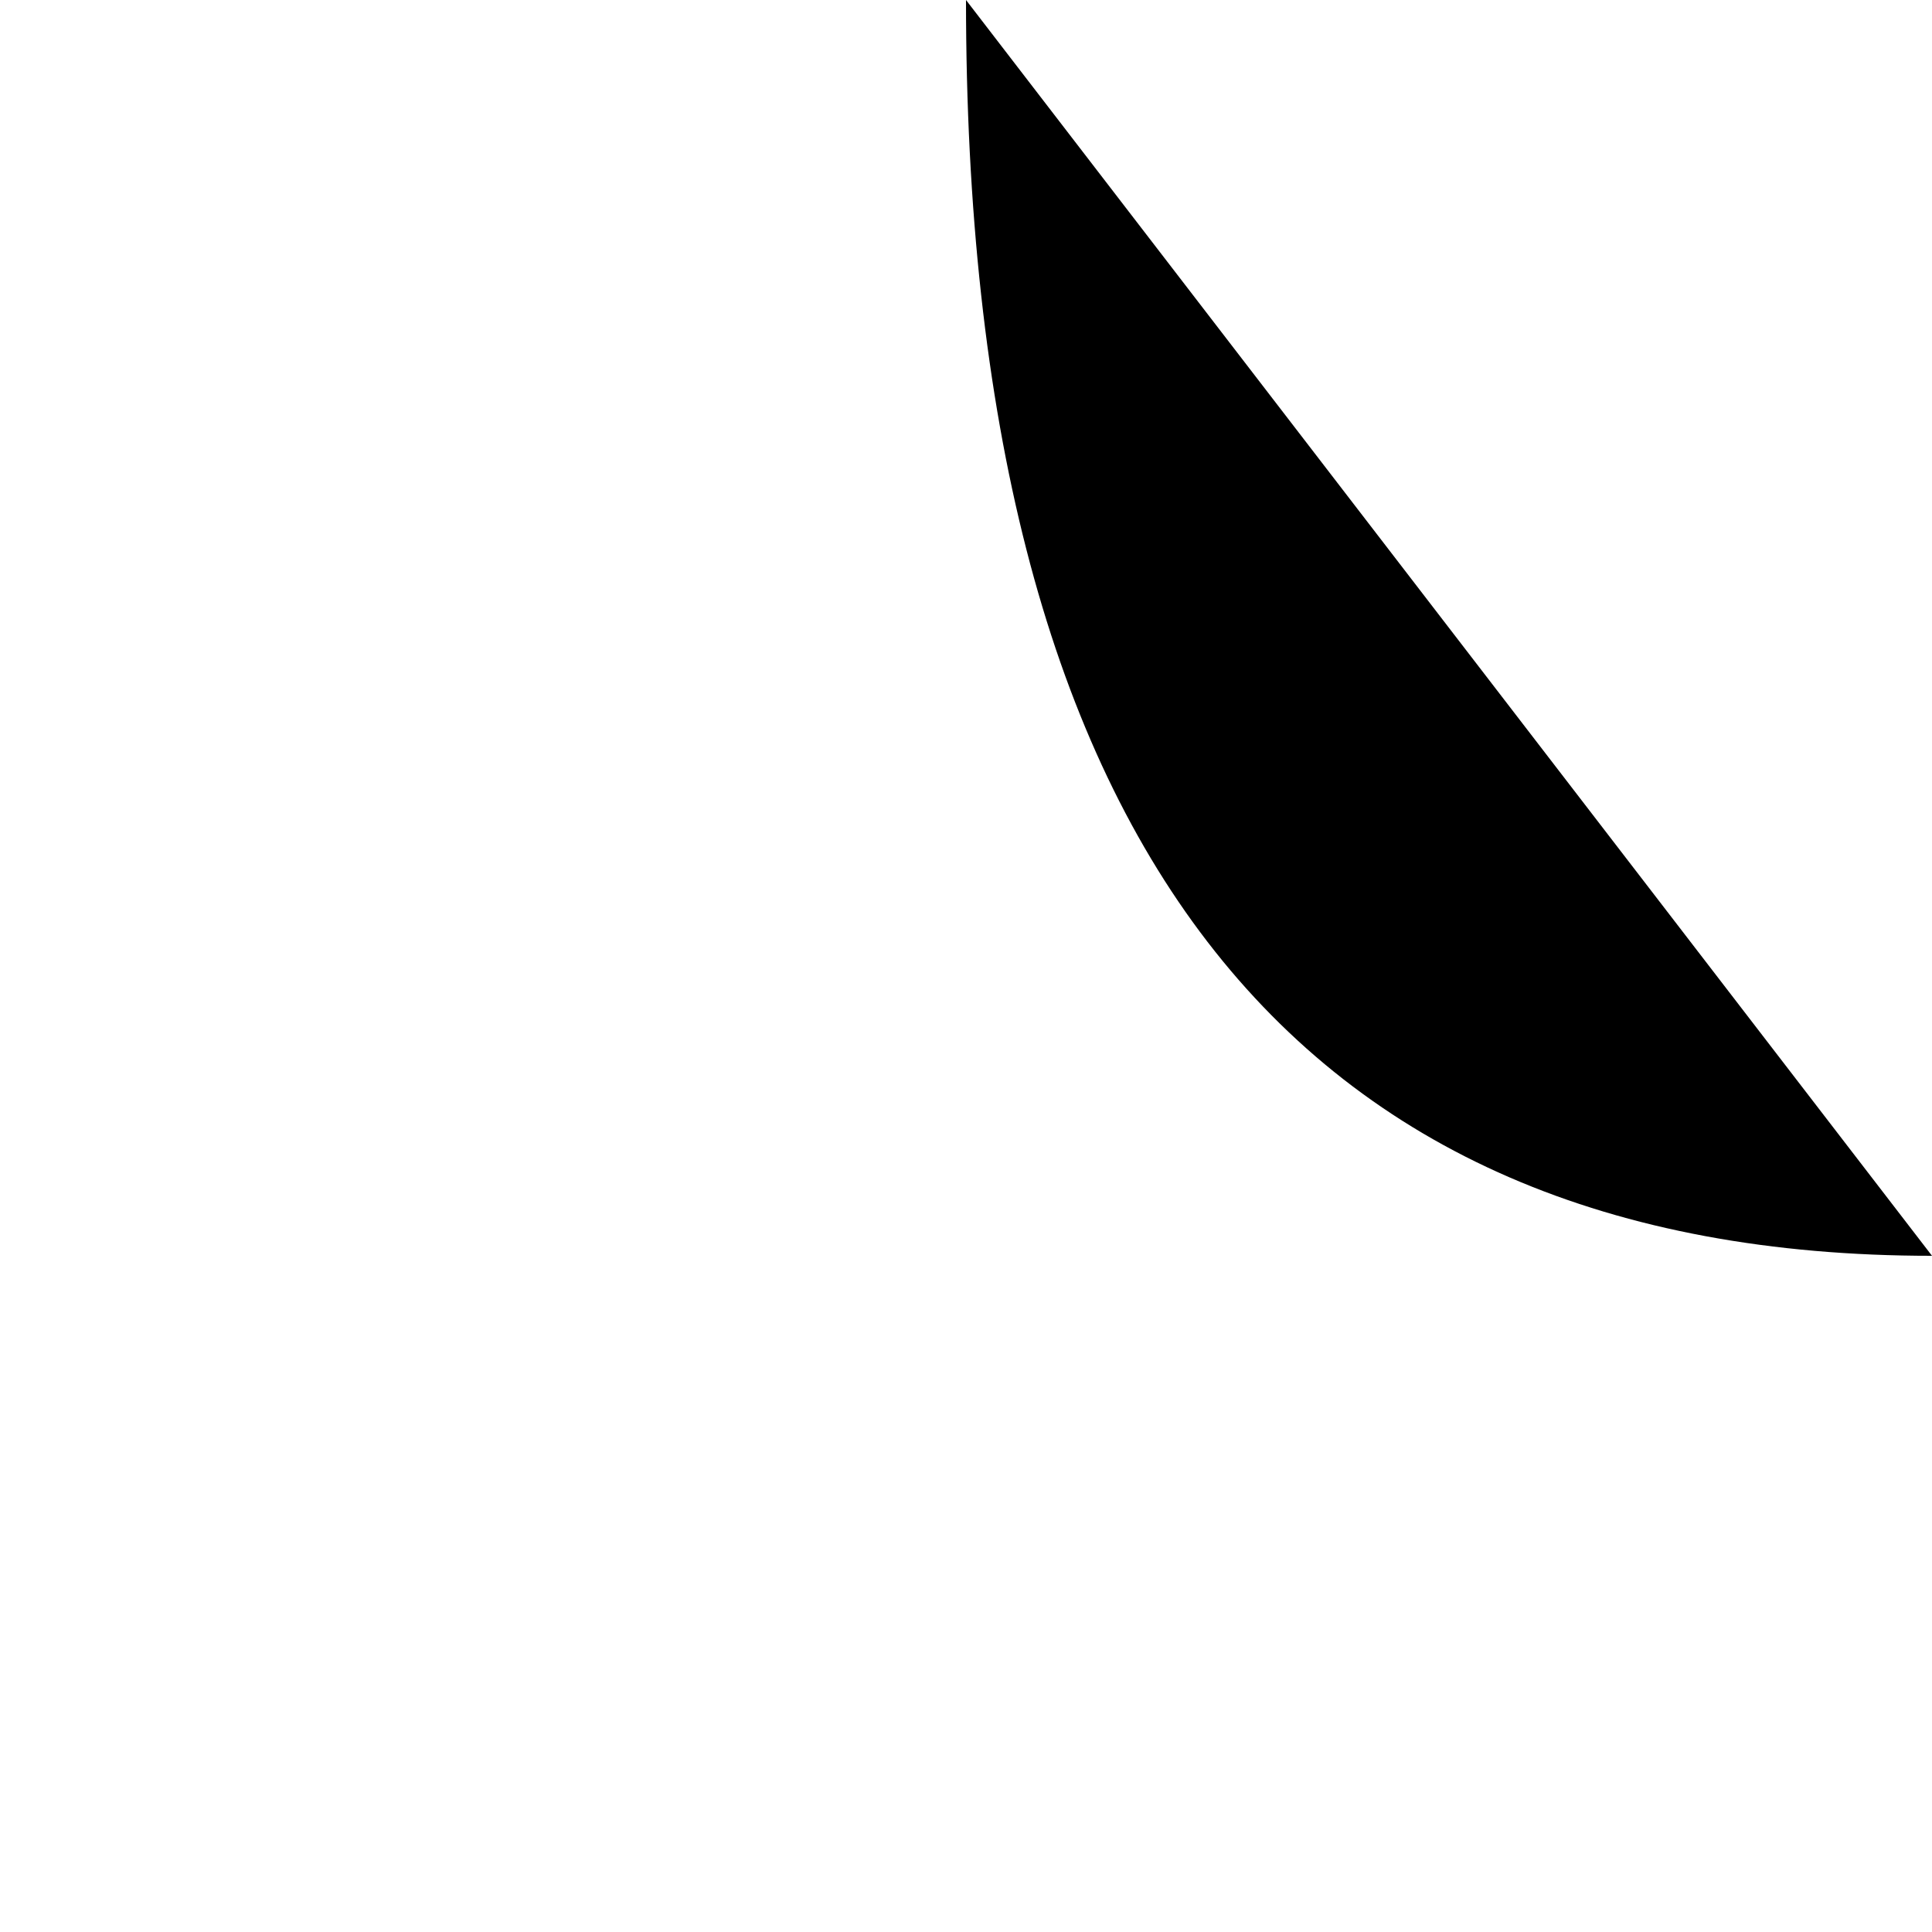
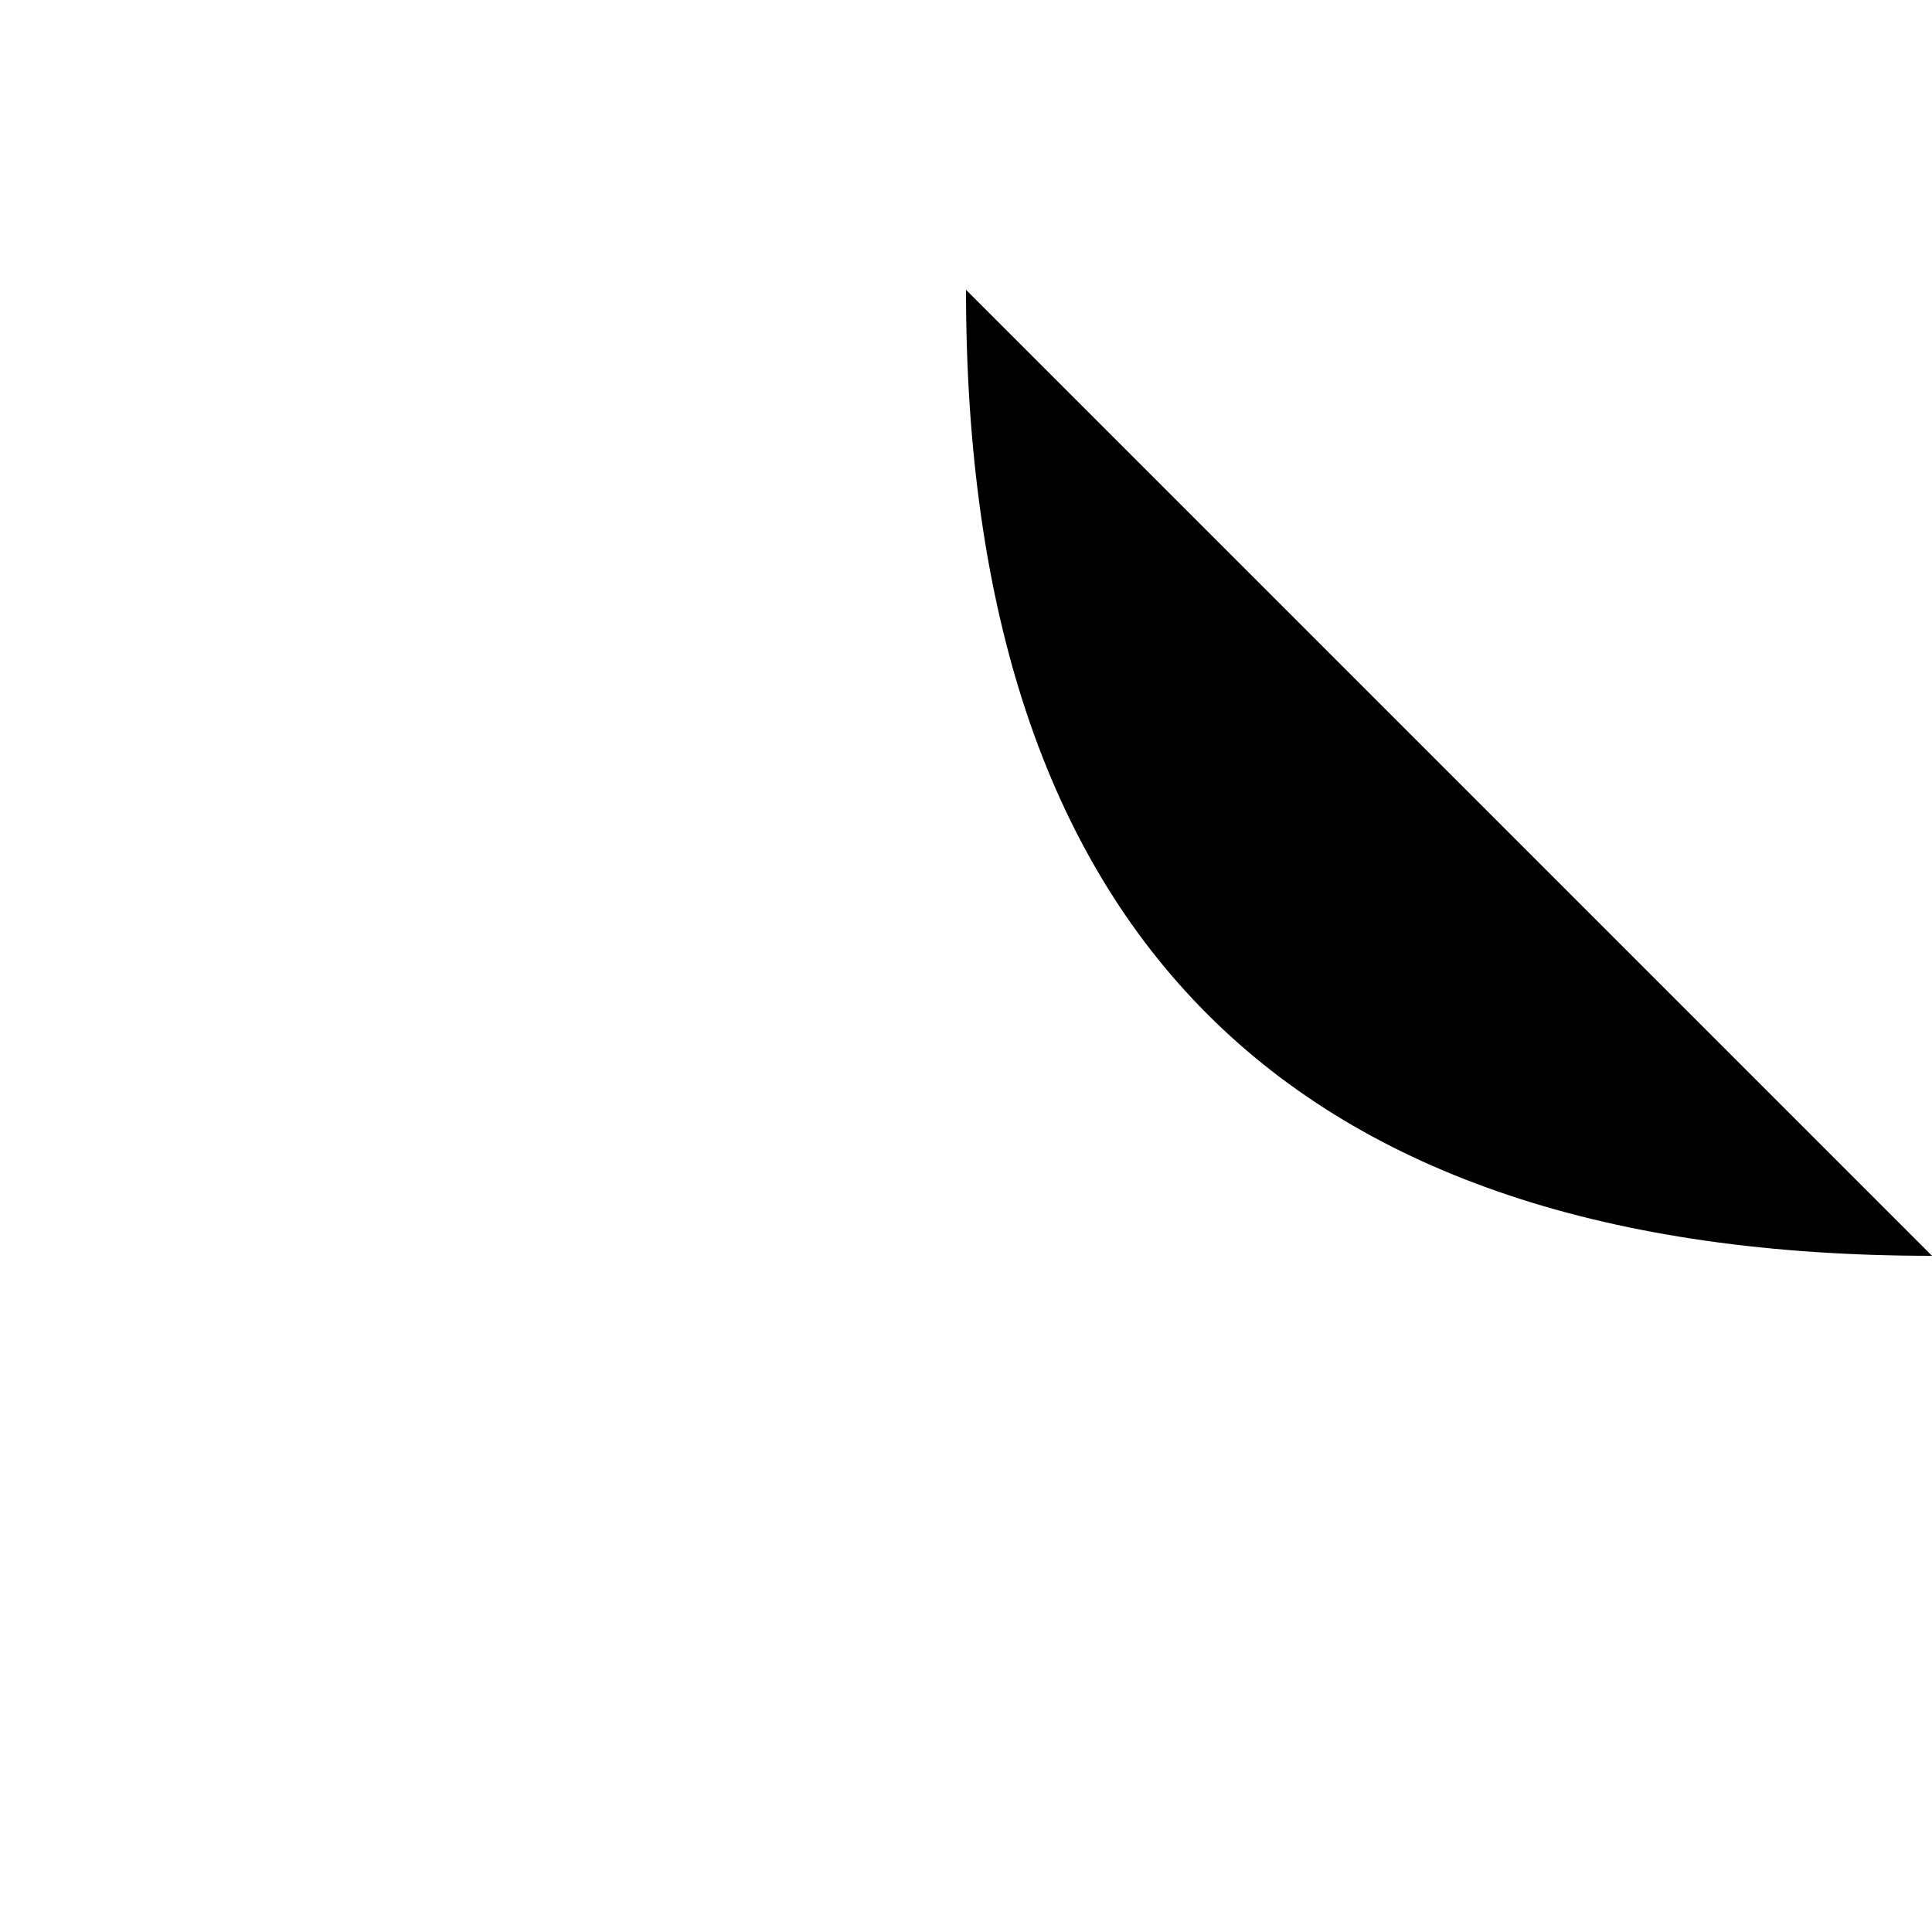
<svg xmlns="http://www.w3.org/2000/svg" version="1.1" width="100px" height="100px" viewBox="0 0 100 100">
-   <path vector-effect="non-scaling-stroke" shape-rendering="crisp edges" class="arrow-line" d="         M 50,0         Q 50,65 100,65     " />
+   <path vector-effect="non-scaling-stroke" shape-rendering="crisp edges" class="arrow-line" d="         M 50,15         Q 50,65 100,65         M 50,15         L 50,0     " />
</svg>
